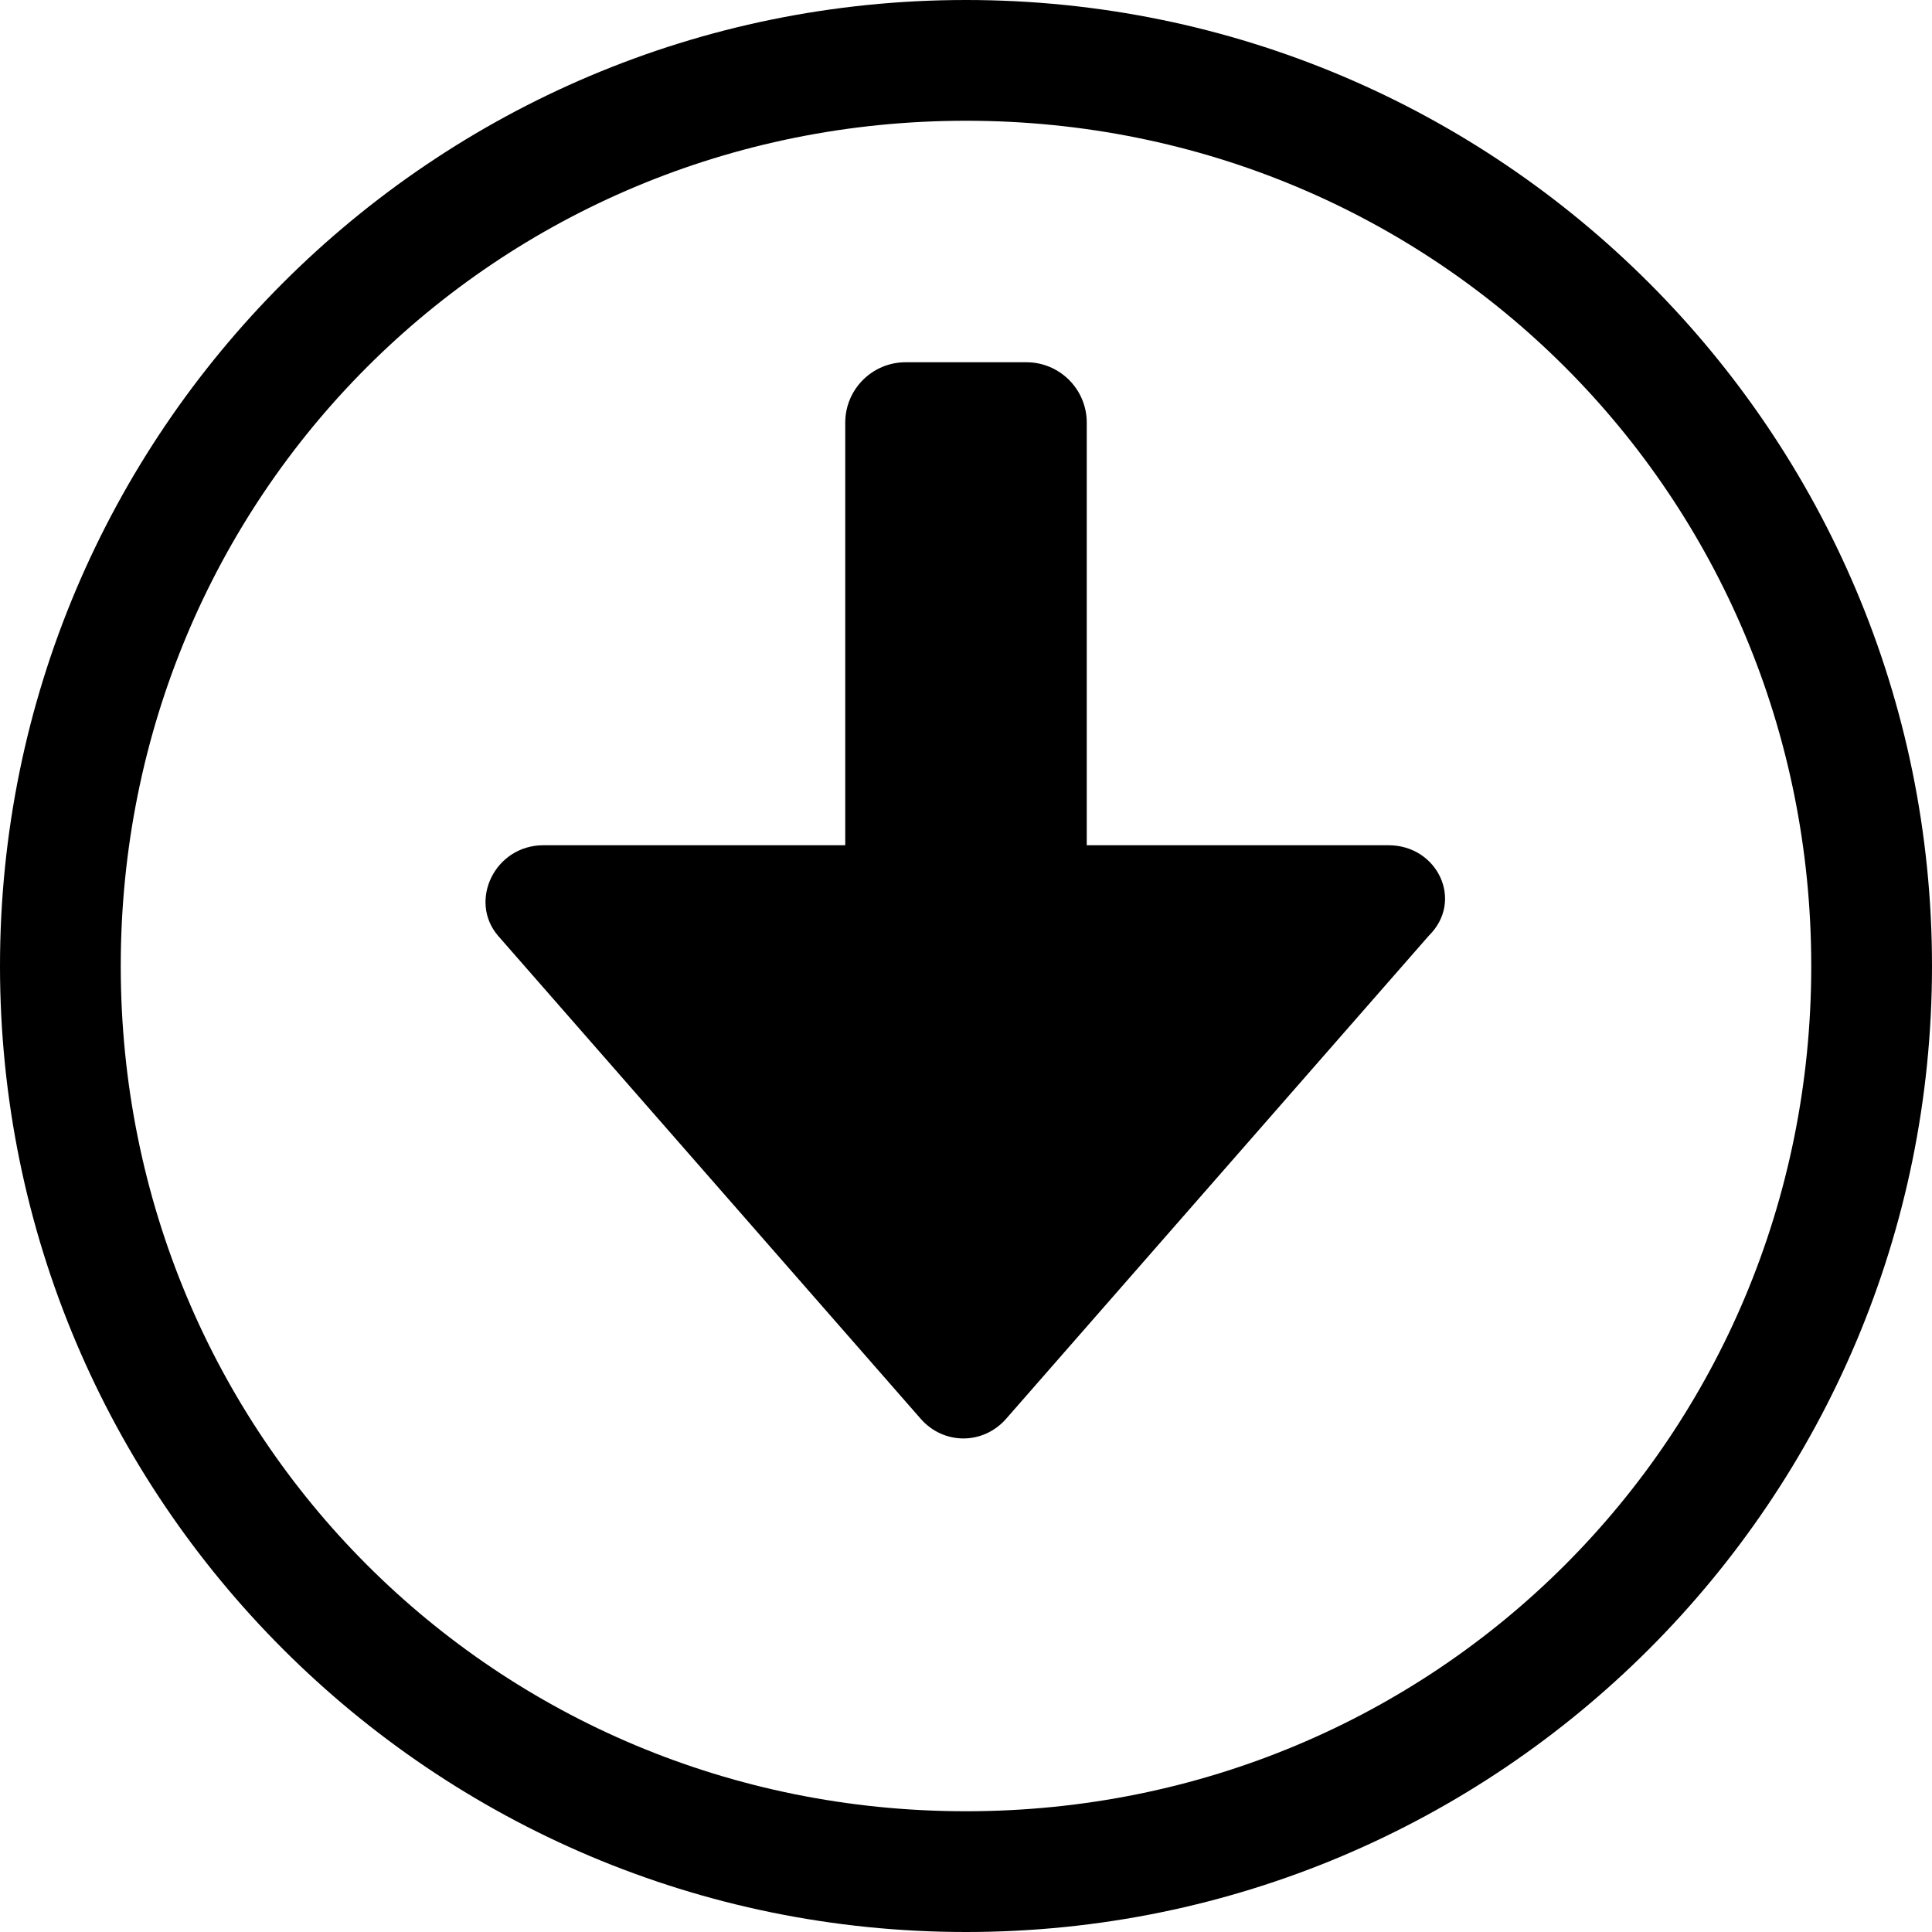
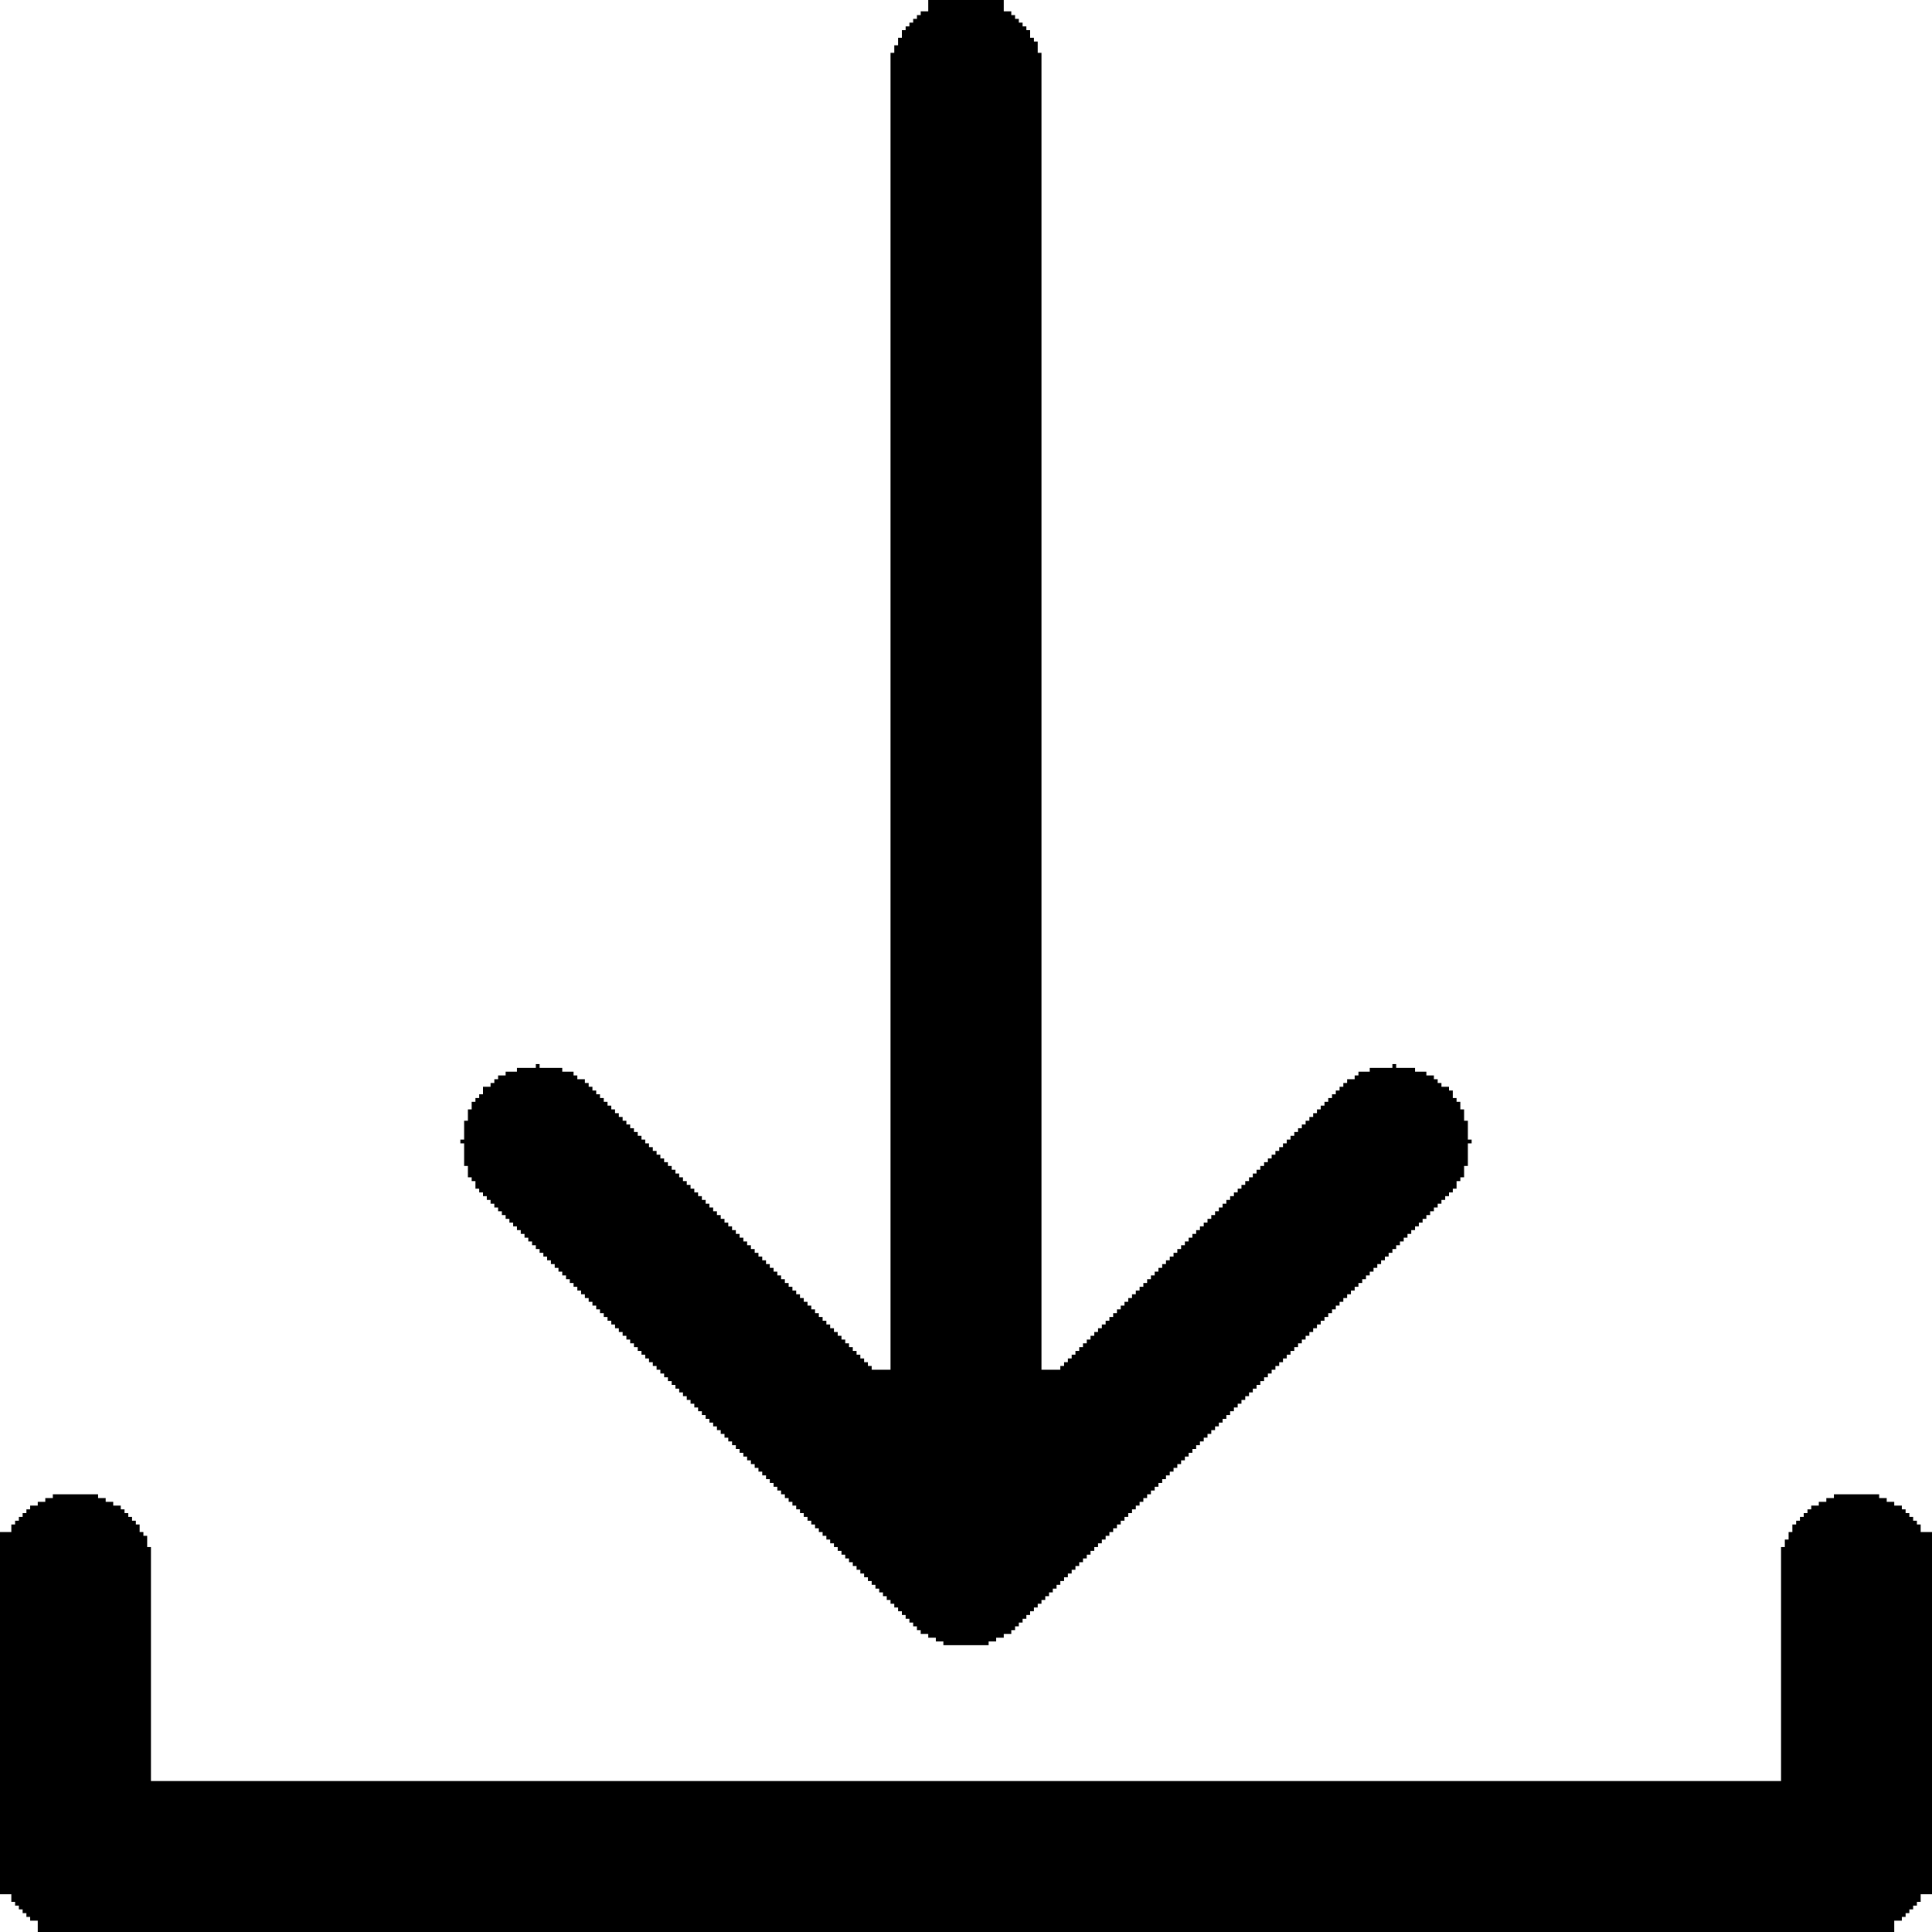
- <svg xmlns="http://www.w3.org/2000/svg" viewBox="0 0 512 512">
-   <path d="M256,0C114.615,0,0,114.615,0,256s114.615,256,256,256s256-114.615,256-256S397.385,0,256,0z M256,480C131.383,480,32,380.617,32,256S131.383,32,256,32s224,99.383,224,224S380.617,480,256,480z" />
-   <path d="M368,224h-80V112c0-8.837-7.163-16-16-16h-32c-8.837,0-16,7.163-16,16v112h-80c-12.853,0-19.928,14.765-12,24l112,128c6.069,6.925,16.522,6.953,22.627,0l112-128C388.088,238.695,380.912,224,368,224z" />
+ <svg xmlns="http://www.w3.org/2000/svg" viewBox="0 0 512 512" width="512" height="512">
+   <path fill="#000" d="M246,0h20v1h-20zM246,1h20v1h-20zM246,2h20v1h-20zM244,3h24v1h-24zM243,4h26v1h-26zM242,5h28v1h-28zM241,6h30v1h-30zM240,7h32v1h-32zM239,8h34v1h-34zM239,9h34v1h-34zM238,10h36v1h-36zM238,11h37v1h-37zM237,12h38v1h-38zM237,13h38v1h-38zM236,14h40v1h-40zM236,15h40v1h-40zM236,16h40v1h-40zM236,17h40v1h-40zM236,18h40v1h-40zM236,19h40v1h-40zM236,20h40v1h-40zM236,21h40v1h-40zM236,22h40v1h-40zM236,23h40v1h-40zM236,24h40v1h-40zM236,25h40v1h-40zM236,26h40v1h-40zM236,27h40v1h-40zM236,28h40v1h-40zM236,29h40v1h-40zM236,30h40v1h-40zM236,31h40v1h-40zM236,32h40v1h-40zM236,33h40v1h-40zM236,34h40v1h-40zM236,35h40v1h-40zM236,36h40v1h-40zM236,37h40v1h-40zM236,38h40v1h-40zM236,39h40v1h-40zM236,40h40v1h-40zM236,41h40v1h-40zM236,42h40v1h-40zM236,43h40v1h-40zM236,44h40v1h-40zM236,45h40v1h-40zM236,46h40v1h-40zM236,47h40v1h-40zM236,48h40v1h-40zM236,49h40v1h-40zM236,50h40v1h-40zM236,51h40v1h-40zM236,52h40v1h-40zM236,53h40v1h-40zM236,54h40v1h-40zM236,55h40v1h-40zM236,56h40v1h-40zM236,57h40v1h-40zM236,58h40v1h-40zM236,59h40v1h-40zM236,60h40v1h-40zM236,61h40v1h-40zM236,62h40v1h-40zM236,63h40v1h-40zM236,64h40v1h-40zM236,65h40v1h-40zM236,66h40v1h-40zM236,67h40v1h-40zM236,68h40v1h-40zM236,69h40v1h-40zM236,70h40v1h-40zM236,71h40v1h-40zM236,72h40v1h-40zM236,73h40v1h-40zM236,74h40v1h-40zM236,75h40v1h-40zM236,76h40v1h-40zM236,77h40v1h-40zM236,78h40v1h-40zM236,79h40v1h-40zM236,80h40v1h-40zM236,81h40v1h-40zM236,82h40v1h-40zM236,83h40v1h-40zM236,84h40v1h-40zM236,85h40v1h-40zM236,86h40v1h-40zM236,87h40v1h-40zM236,88h40v1h-40zM236,89h40v1h-40zM236,90h40v1h-40zM236,91h40v1h-40zM236,92h40v1h-40zM236,93h40v1h-40zM236,94h40v1h-40zM236,95h40v1h-40zM236,96h40v1h-40zM236,97h40v1h-40zM236,98h40v1h-40zM236,99h40v1h-40zM236,100h40v1h-40zM236,101h40v1h-40zM236,102h40v1h-40zM236,103h40v1h-40zM236,104h40v1h-40zM236,105h40v1h-40zM236,106h40v1h-40zM236,107h40v1h-40zM236,108h40v1h-40zM236,109h40v1h-40zM236,110h40v1h-40zM236,111h40v1h-40zM236,112h40v1h-40zM236,113h40v1h-40zM236,114h40v1h-40zM236,115h40v1h-40zM236,116h40v1h-40zM236,117h40v1h-40zM236,118h40v1h-40zM236,119h40v1h-40zM236,120h40v1h-40zM236,121h40v1h-40zM236,122h40v1h-40zM236,123h40v1h-40zM236,124h40v1h-40zM236,125h40v1h-40zM236,126h40v1h-40zM236,127h40v1h-40zM236,128h40v1h-40zM236,129h40v1h-40zM236,130h40v1h-40zM236,131h40v1h-40zM236,132h40v1h-40zM236,133h40v1h-40zM236,134h40v1h-40zM236,135h40v1h-40zM236,136h40v1h-40zM236,137h40v1h-40zM236,138h40v1h-40zM236,139h40v1h-40zM236,140h40v1h-40zM236,141h40v1h-40zM236,142h40v1h-40zM236,143h40v1h-40zM236,144h40v1h-40zM236,145h40v1h-40zM236,146h40v1h-40zM236,147h40v1h-40zM236,148h40v1h-40zM236,149h40v1h-40zM236,150h40v1h-40zM236,151h40v1h-40zM236,152h40v1h-40zM236,153h40v1h-40zM236,154h40v1h-40zM236,155h40v1h-40zM236,156h40v1h-40zM236,157h40v1h-40zM236,158h40v1h-40zM236,159h40v1h-40zM236,160h40v1h-40zM236,161h40v1h-40zM236,162h40v1h-40zM236,163h40v1h-40zM236,164h40v1h-40zM236,165h40v1h-40zM236,166h40v1h-40zM236,167h40v1h-40zM236,168h40v1h-40zM236,169h40v1h-40zM236,170h40v1h-40zM236,171h40v1h-40zM236,172h40v1h-40zM236,173h40v1h-40zM236,174h40v1h-40zM236,175h40v1h-40zM236,176h40v1h-40zM236,177h40v1h-40zM236,178h40v1h-40zM236,179h40v1h-40zM236,180h40v1h-40zM236,181h40v1h-40zM236,182h40v1h-40zM236,183h40v1h-40zM236,184h40v1h-40zM236,185h40v1h-40zM236,186h40v1h-40zM236,187h40v1h-40zM236,188h40v1h-40zM236,189h40v1h-40zM236,190h40v1h-40zM236,191h40v1h-40zM236,192h40v1h-40zM236,193h40v1h-40zM236,194h40v1h-40zM236,195h40v1h-40zM236,196h40v1h-40zM236,197h40v1h-40zM236,198h40v1h-40zM236,199h40v1h-40zM236,200h40v1h-40zM236,201h40v1h-40zM236,202h40v1h-40zM236,203h40v1h-40zM236,204h40v1h-40zM236,205h40v1h-40zM236,206h40v1h-40zM236,207h40v1h-40zM236,208h40v1h-40zM236,209h40v1h-40zM236,210h40v1h-40zM236,211h40v1h-40zM236,212h40v1h-40zM236,213h40v1h-40zM236,214h40v1h-40zM236,215h40v1h-40zM236,216h40v1h-40zM236,217h40v1h-40zM236,218h40v1h-40zM236,219h40v1h-40zM236,220h40v1h-40zM236,221h40v1h-40zM236,222h40v1h-40zM236,223h40v1h-40zM236,224h40v1h-40zM236,225h40v1h-40zM236,226h40v1h-40zM236,227h40v1h-40zM236,228h40v1h-40zM236,229h40v1h-40zM236,230h40v1h-40zM236,231h40v1h-40zM236,232h40v1h-40zM236,233h40v1h-40zM236,234h40v1h-40zM236,235h40v1h-40zM236,236h40v1h-40zM236,237h40v1h-40zM236,238h40v1h-40zM236,239h40v1h-40zM236,240h40v1h-40zM236,241h40v1h-40zM236,242h40v1h-40zM236,243h40v1h-40zM236,244h40v1h-40zM236,245h40v1h-40zM236,246h40v1h-40zM236,247h40v1h-40zM236,248h40v1h-40zM236,249h40v1h-40zM236,250h40v1h-40zM236,251h40v1h-40zM236,252h40v1h-40zM236,253h40v1h-40zM236,254h40v1h-40zM236,255h40v1h-40zM236,256h40v1h-40zM236,257h40v1h-40zM236,258h40v1h-40zM236,259h40v1h-40zM236,260h40v1h-40zM236,261h40v1h-40zM236,262h40v1h-40zM236,263h40v1h-40zM236,264h40v1h-40zM236,265h40v1h-40zM236,266h40v1h-40zM236,267h40v1h-40zM236,268h40v1h-40zM236,269h40v1h-40zM236,270h40v1h-40zM236,271h40v1h-40zM236,272h40v1h-40zM236,273h40v1h-40zM236,274h40v1h-40zM236,275h40v1h-40zM236,276h40v1h-40zM236,277h40v1h-40zM236,278h40v1h-40zM236,279h40v1h-40zM236,280h40v1h-40zM236,281h40v1h-40zM142,282h1v1h-1zM236,282h40v1h-40zM369,282h1v1h-1zM137,283h12v1h-12zM236,283h40v1h-40zM363,283h12v1h-12zM134,284h18v1h-18zM236,284h40v1h-40zM360,284h18v1h-18zM132,285h21v1h-21zM236,285h40v1h-40zM359,285h21v1h-21zM131,286h24v1h-24zM236,286h40v1h-40zM357,286h24v1h-24zM130,287h26v1h-26zM236,287h40v1h-40zM356,287h26v1h-26zM128,288h29v1h-29zM236,288h40v1h-40zM355,288h29v1h-29zM128,289h30v1h-30zM236,289h40v1h-40zM354,289h31v1h-31zM127,290h32v1h-32zM236,290h40v1h-40zM353,290h32v1h-32zM126,291h34v1h-34zM236,291h40v1h-40zM352,291h34v1h-34zM125,292h36v1h-36zM236,292h40v1h-40zM351,292h36v1h-36zM125,293h37v1h-37zM236,293h40v1h-40zM350,293h37v1h-37zM124,294h39v1h-39zM236,294h40v1h-40zM349,294h39v1h-39zM124,295h40v1h-40zM236,295h40v1h-40zM348,295h40v1h-40zM124,296h41v1h-41zM236,296h40v1h-40zM347,296h41v1h-41zM123,297h43v1h-43zM236,297h40v1h-40zM346,297h43v1h-43zM123,298h44v1h-44zM236,298h40v1h-40zM345,298h44v1h-44zM123,299h45v1h-45zM236,299h40v1h-40zM344,299h45v1h-45zM123,300h46v1h-46zM236,300h40v1h-40zM343,300h46v1h-46zM123,301h47v1h-47zM236,301h40v1h-40zM342,301h47v1h-47zM122,302h49v1h-49zM236,302h40v1h-40zM341,302h49v1h-49zM123,303h49v1h-49zM236,303h40v1h-40zM340,303h49v1h-49zM123,304h50v1h-50zM236,304h40v1h-40zM339,304h50v1h-50zM123,305h51v1h-51zM236,305h40v1h-40zM338,305h51v1h-51zM123,306h52v1h-52zM236,306h40v1h-40zM337,306h52v1h-52zM123,307h53v1h-53zM236,307h40v1h-40zM336,307h53v1h-53zM123,308h54v1h-54zM236,308h40v1h-40zM335,308h54v1h-54zM124,309h54v1h-54zM236,309h40v1h-40zM334,309h54v1h-54zM124,310h55v1h-55zM236,310h40v1h-40zM333,310h55v1h-55zM124,311h56v1h-56zM236,311h40v1h-40zM332,311h56v1h-56zM125,312h56v1h-56zM236,312h40v1h-40zM331,312h56v1h-56zM126,313h56v1h-56zM236,313h40v1h-40zM330,313h56v1h-56zM126,314h57v1h-57zM236,314h40v1h-40zM329,314h57v1h-57zM127,315h57v1h-57zM236,315h40v1h-40zM328,315h57v1h-57zM128,316h57v1h-57zM236,316h40v1h-40zM327,316h57v1h-57zM129,317h57v1h-57zM236,317h40v1h-40zM326,317h57v1h-57zM130,318h57v1h-57zM236,318h40v1h-40zM325,318h57v1h-57zM131,319h57v1h-57zM236,319h40v1h-40zM324,319h57v1h-57zM132,320h57v1h-57zM236,320h40v1h-40zM323,320h57v1h-57zM133,321h57v1h-57zM236,321h40v1h-40zM322,321h57v1h-57zM134,322h57v1h-57zM236,322h40v1h-40zM321,322h57v1h-57zM135,323h57v1h-57zM236,323h40v1h-40zM320,323h57v1h-57zM136,324h57v1h-57zM236,324h40v1h-40zM319,324h57v1h-57zM137,325h57v1h-57zM236,325h40v1h-40zM318,325h57v1h-57zM138,326h57v1h-57zM236,326h40v1h-40zM317,326h57v1h-57zM139,327h57v1h-57zM236,327h40v1h-40zM316,327h57v1h-57zM140,328h57v1h-57zM236,328h40v1h-40zM315,328h57v1h-57zM141,329h57v1h-57zM236,329h40v1h-40zM314,329h57v1h-57zM142,330h57v1h-57zM236,330h40v1h-40zM313,330h57v1h-57zM143,331h57v1h-57zM236,331h40v1h-40zM312,331h57v1h-57zM144,332h57v1h-57zM236,332h40v1h-40zM311,332h57v1h-57zM145,333h57v1h-57zM236,333h40v1h-40zM310,333h57v1h-57zM146,334h57v1h-57zM236,334h40v1h-40zM309,334h57v1h-57zM147,335h57v1h-57zM236,335h40v1h-40zM308,335h57v1h-57zM148,336h57v1h-57zM236,336h40v1h-40zM307,336h57v1h-57zM149,337h57v1h-57zM236,337h40v1h-40zM306,337h57v1h-57zM150,338h57v1h-57zM236,338h40v1h-40zM305,338h57v1h-57zM151,339h57v1h-57zM236,339h40v1h-40zM304,339h57v1h-57zM152,340h57v1h-57zM236,340h40v1h-40zM303,340h57v1h-57zM153,341h57v1h-57zM236,341h40v1h-40zM302,341h57v1h-57zM154,342h57v1h-57zM236,342h40v1h-40zM301,342h57v1h-57zM155,343h57v1h-57zM236,343h40v1h-40zM300,343h57v1h-57zM156,344h57v1h-57zM236,344h40v1h-40zM299,344h57v1h-57zM157,345h57v1h-57zM236,345h40v1h-40zM298,345h57v1h-57zM158,346h57v1h-57zM236,346h40v1h-40zM297,346h57v1h-57zM159,347h57v1h-57zM236,347h40v1h-40zM296,347h57v1h-57zM160,348h57v1h-57zM236,348h40v1h-40zM295,348h57v1h-57zM161,349h57v1h-57zM236,349h40v1h-40zM294,349h57v1h-57zM162,350h57v1h-57zM236,350h40v1h-40zM293,350h57v1h-57zM163,351h57v1h-57zM236,351h40v1h-40zM292,351h57v1h-57zM164,352h57v1h-57zM236,352h40v1h-40zM291,352h57v1h-57zM165,353h57v1h-57zM236,353h40v1h-40zM290,353h57v1h-57zM166,354h57v1h-57zM236,354h40v1h-40zM289,354h57v1h-57zM167,355h57v1h-57zM236,355h40v1h-40zM288,355h57v1h-57zM168,356h57v1h-57zM236,356h40v1h-40zM287,356h57v1h-57zM169,357h57v1h-57zM236,357h40v1h-40zM286,357h57v1h-57zM170,358h57v1h-57zM236,358h40v1h-40zM285,358h57v1h-57zM171,359h57v1h-57zM236,359h40v1h-40zM284,359h57v1h-57zM172,360h57v1h-57zM236,360h40v1h-40zM283,360h57v1h-57zM173,361h57v1h-57zM236,361h40v1h-40zM282,361h57v1h-57zM174,362h57v1h-57zM236,362h40v1h-40zM281,362h57v1h-57zM175,363h162v1h-162zM176,364h160v1h-160zM177,365h158v1h-158zM178,366h156v1h-156zM179,367h154v1h-154zM180,368h152v1h-152zM181,369h150v1h-150zM182,370h148v1h-148zM183,371h146v1h-146zM184,372h144v1h-144zM185,373h142v1h-142zM186,374h140v1h-140zM187,375h138v1h-138zM188,376h136v1h-136zM189,377h134v1h-134zM190,378h132v1h-132zM191,379h130v1h-130zM192,380h128v1h-128zM193,381h126v1h-126zM194,382h124v1h-124zM195,383h122v1h-122zM196,384h120v1h-120zM197,385h118v1h-118zM198,386h116v1h-116zM199,387h114v1h-114zM200,388h112v1h-112zM201,389h110v1h-110zM202,390h108v1h-108zM203,391h106v1h-106zM204,392h104v1h-104zM205,393h102v1h-102zM206,394h100v1h-100zM207,395h98v1h-98zM14,396h12v1h-12zM208,396h96v1h-96zM486,396h12v1h-12zM12,397h16v1h-16zM209,397h94v1h-94zM484,397h16v1h-16zM10,398h20v1h-20zM210,398h92v1h-92zM482,398h20v1h-20zM8,399h24v1h-24zM211,399h90v1h-90zM480,399h24v1h-24zM7,400h26v1h-26zM212,400h88v1h-88zM479,400h26v1h-26zM6,401h28v1h-28zM213,401h86v1h-86zM478,401h28v1h-28zM5,402h30v1h-30zM214,402h84v1h-84zM477,402h30v1h-30zM4,403h32v1h-32zM215,403h82v1h-82zM476,403h32v1h-32zM3,404h34v1h-34zM216,404h80v1h-80zM475,404h34v1h-34zM3,405h34v1h-34zM217,405h78v1h-78zM475,405h34v1h-34zM0,406h38v1h-38zM218,406h76v1h-76zM474,406h38v1h-38zM0,407h39v1h-39zM219,407h74v1h-74zM474,407h38v1h-38zM0,408h39v1h-39zM220,408h72v1h-72zM473,408h39v1h-39zM0,409h39v1h-39zM221,409h70v1h-70zM473,409h39v1h-39zM0,410h40v1h-40zM222,410h68v1h-68zM472,410h40v1h-40zM0,411h40v1h-40zM223,411h66v1h-66zM472,411h40v1h-40zM0,412h40v1h-40zM224,412h64v1h-64zM472,412h40v1h-40zM0,413h40v1h-40zM225,413h62v1h-62zM472,413h40v1h-40zM0,414h40v1h-40zM226,414h60v1h-60zM472,414h40v1h-40zM0,415h40v1h-40zM227,415h58v1h-58zM472,415h40v1h-40zM0,416h40v1h-40zM228,416h56v1h-56zM472,416h40v1h-40zM0,417h40v1h-40zM229,417h54v1h-54zM472,417h40v1h-40zM0,418h40v1h-40zM230,418h52v1h-52zM472,418h40v1h-40zM0,419h40v1h-40zM231,419h50v1h-50zM472,419h40v1h-40zM0,420h40v1h-40zM232,420h48v1h-48zM472,420h40v1h-40zM0,421h40v1h-40zM233,421h46v1h-46zM472,421h40v1h-40zM0,422h40v1h-40zM234,422h44v1h-44zM472,422h40v1h-40zM0,423h40v1h-40zM235,423h42v1h-42zM472,423h40v1h-40zM0,424h40v1h-40zM236,424h40v1h-40zM472,424h40v1h-40zM0,425h40v1h-40zM237,425h38v1h-38zM472,425h40v1h-40zM0,426h40v1h-40zM238,426h36v1h-36zM472,426h40v1h-40zM0,427h40v1h-40zM239,427h34v1h-34zM472,427h40v1h-40zM0,428h40v1h-40zM240,428h32v1h-32zM472,428h40v1h-40zM0,429h40v1h-40zM241,429h30v1h-30zM472,429h40v1h-40zM0,430h40v1h-40zM242,430h28v1h-28zM472,430h40v1h-40zM0,431h40v1h-40zM243,431h26v1h-26zM472,431h40v1h-40zM0,432h40v1h-40zM244,432h24v1h-24zM472,432h40v1h-40zM0,433h40v1h-40zM246,433h20v1h-20zM472,433h40v1h-40zM0,434h40v1h-40zM248,434h16v1h-16zM472,434h40v1h-40zM0,435h40v1h-40zM250,435h12v1h-12zM472,435h40v1h-40zM0,436h40v1h-40zM472,436h40v1h-40zM0,437h40v1h-40zM472,437h40v1h-40zM0,438h40v1h-40zM472,438h40v1h-40zM0,439h40v1h-40zM472,439h40v1h-40zM0,440h40v1h-40zM472,440h40v1h-40zM0,441h40v1h-40zM472,441h40v1h-40zM0,442h40v1h-40zM472,442h40v1h-40zM0,443h40v1h-40zM472,443h40v1h-40zM0,444h40v1h-40zM472,444h40v1h-40zM0,445h40v1h-40zM472,445h40v1h-40zM0,446h40v1h-40zM472,446h40v1h-40zM0,447h40v1h-40zM472,447h40v1h-40zM0,448h40v1h-40zM472,448h40v1h-40zM0,449h40v1h-40zM472,449h40v1h-40zM0,450h40v1h-40zM472,450h40v1h-40zM0,451h40v1h-40zM472,451h40v1h-40zM0,452h40v1h-40zM472,452h40v1h-40zM0,453h40v1h-40zM472,453h40v1h-40zM0,454h40v1h-40zM472,454h40v1h-40zM0,455h40v1h-40zM472,455h40v1h-40zM0,456h40v1h-40zM472,456h40v1h-40zM0,457h40v1h-40zM472,457h40v1h-40zM0,458h40v1h-40zM472,458h40v1h-40zM0,459h40v1h-40zM472,459h40v1h-40zM0,460h40v1h-40zM472,460h40v1h-40zM0,461h40v1h-40zM472,461h40v1h-40zM0,462h40v1h-40zM472,462h40v1h-40zM0,463h40v1h-40zM472,463h40v1h-40zM0,464h40v1h-40zM472,464h40v1h-40zM0,465h40v1h-40zM472,465h40v1h-40zM0,466h40v1h-40zM472,466h40v1h-40zM0,467h40v1h-40zM472,467h40v1h-40zM0,468h40v1h-40zM472,468h40v1h-40zM0,469h40v1h-40zM472,469h40v1h-40zM0,470h40v1h-40zM472,470h40v1h-40zM0,471h40v1h-40zM472,471h40v1h-40zM0,472h512v1h-512zM0,473h512v1h-512zM0,474h512v1h-512zM0,475h512v1h-512zM0,476h512v1h-512zM0,477h512v1h-512zM0,478h512v1h-512zM0,479h512v1h-512zM0,480h512v1h-512zM0,481h512v1h-512zM0,482h512v1h-512zM0,483h512v1h-512zM0,484h512v1h-512zM0,485h512v1h-512zM0,486h512v1h-512zM0,487h512v1h-512zM0,488h512v1h-512zM0,489h512v1h-512zM0,490h512v1h-512zM0,491h512v1h-512zM0,492h512v1h-512zM0,493h512v1h-512zM0,494h512v1h-512zM0,495h512v1h-512zM0,496h512v1h-512zM0,497h512v1h-512zM0,498h512v1h-512zM0,499h512v1h-512zM0,500h512v1h-512zM0,501h512v1h-512zM3,502h506v1h-506zM3,503h506v1h-506zM4,504h504v1h-504zM5,505h502v1h-502zM6,506h500v1h-500zM7,507h498v1h-498zM8,508h496v1h-496zM10,509h492v1h-492zM10,510h492v1h-492zM10,511h492v1h-492z" />
</svg>
